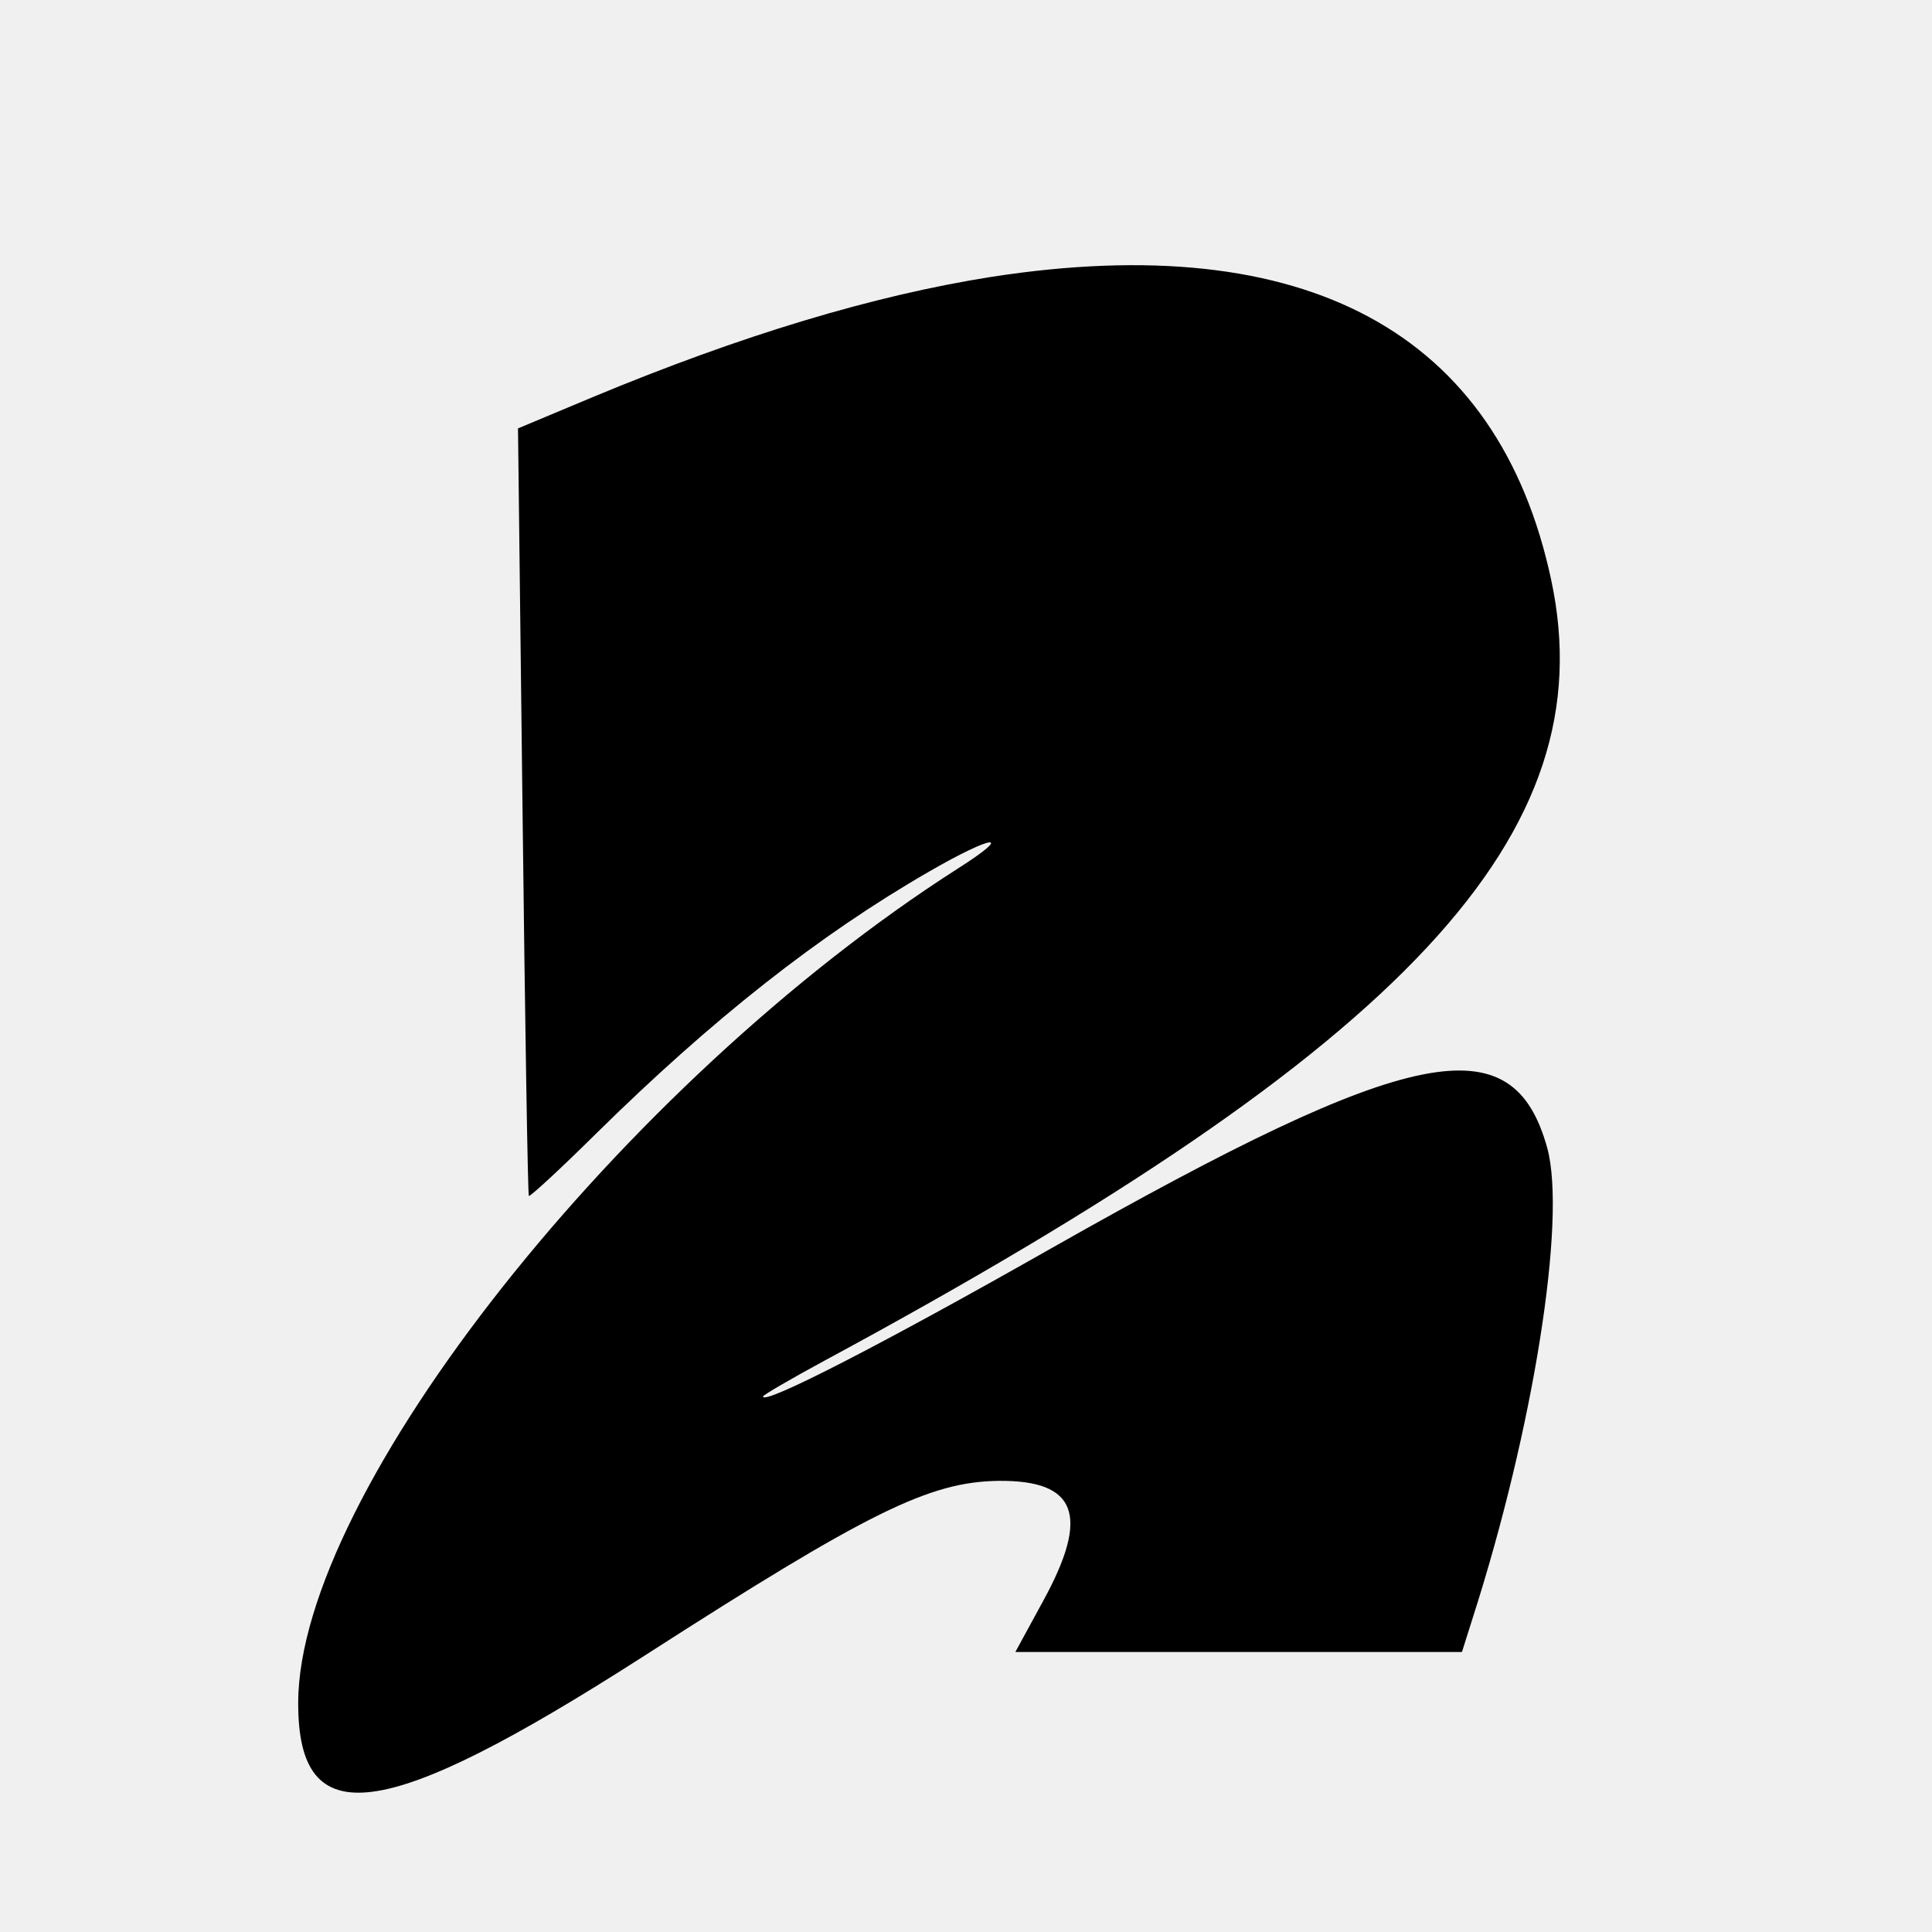
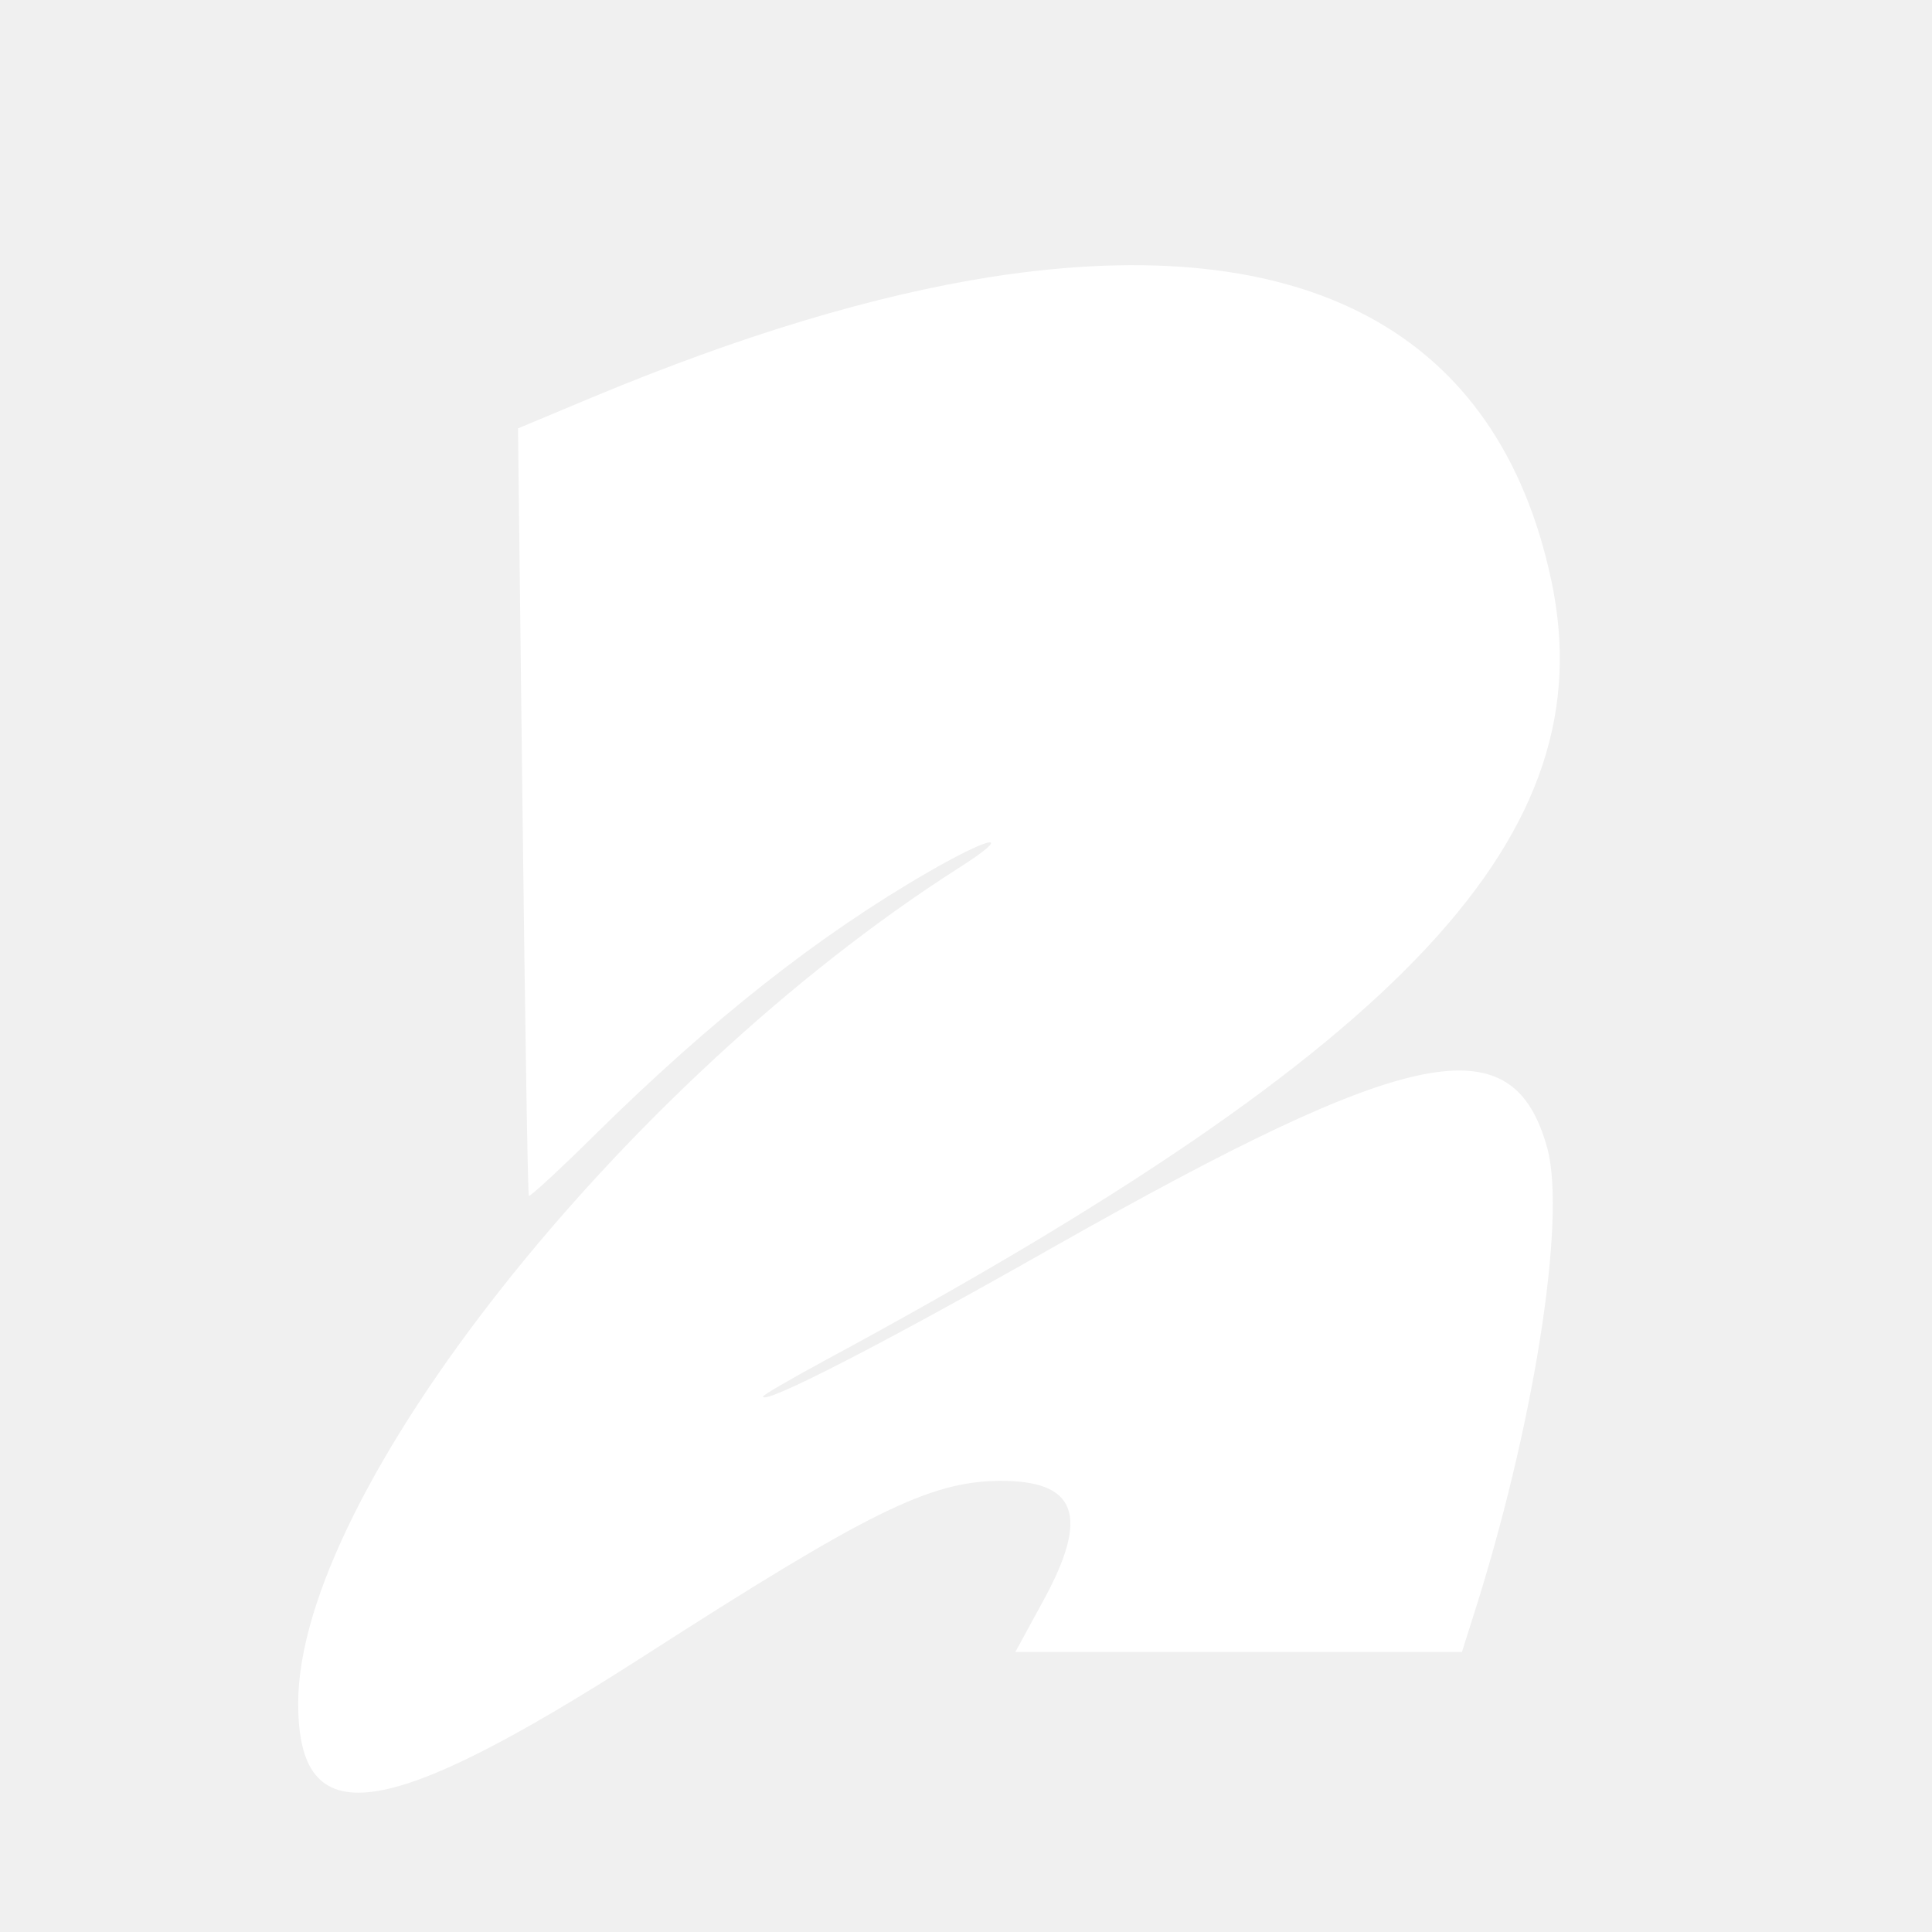
<svg xmlns="http://www.w3.org/2000/svg" width="368" height="368" preserveAspectRatio="xMidYMid meet" viewBox="0 0 276 276">
-   <path fill="#000" d="M141.65 39.55C124.8 42.2 105.9 47.9 84.75 56.7L74 61.2l.65 54.65c.35 30.05.75 54.8.9 55 .15.15 4.5-3.85 9.6-8.9 16.6-16.35 31.8-28.35 47.6-37.45 9.25-5.35 12.25-5.6 4.05-.4-47.85 30.6-94.15 89.1-94.2 119.15-.05 18.85 12.15 17.2 49.2-6.55 32.35-20.8 40.95-25 50.85-25.15 11.2-.1 13.1 4.9 6.35 17.2l-3.95 7.25h63.8l1.5-4.75c8.7-27.05 13.45-56.95 10.7-67.2-4.9-17.85-19.25-14.95-70.55 14.1C126.3 191.9 109 200.8 109 199.5c0-.2 3.95-2.5 8.75-5.1 83.4-45 111.6-75.3 103.85-111.55-7.55-35.4-35.05-50.25-79.95-43.3" />
+   <path fill="#fff" d="M141.65 39.55C124.8 42.2 105.9 47.9 84.75 56.7L74 61.2l.65 54.65c.35 30.05.75 54.8.9 55 .15.15 4.5-3.85 9.6-8.9 16.6-16.35 31.8-28.35 47.6-37.45 9.25-5.35 12.25-5.6 4.05-.4-47.85 30.6-94.15 89.1-94.2 119.15-.05 18.85 12.15 17.2 49.2-6.55 32.35-20.8 40.95-25 50.85-25.15 11.2-.1 13.1 4.9 6.35 17.2l-3.95 7.25h63.8l1.5-4.75c8.7-27.05 13.45-56.95 10.7-67.2-4.9-17.85-19.25-14.95-70.55 14.1C126.3 191.9 109 200.8 109 199.5c0-.2 3.95-2.5 8.75-5.1 83.4-45 111.6-75.3 103.85-111.55-7.55-35.4-35.05-50.25-79.95-43.3" />
</svg>
